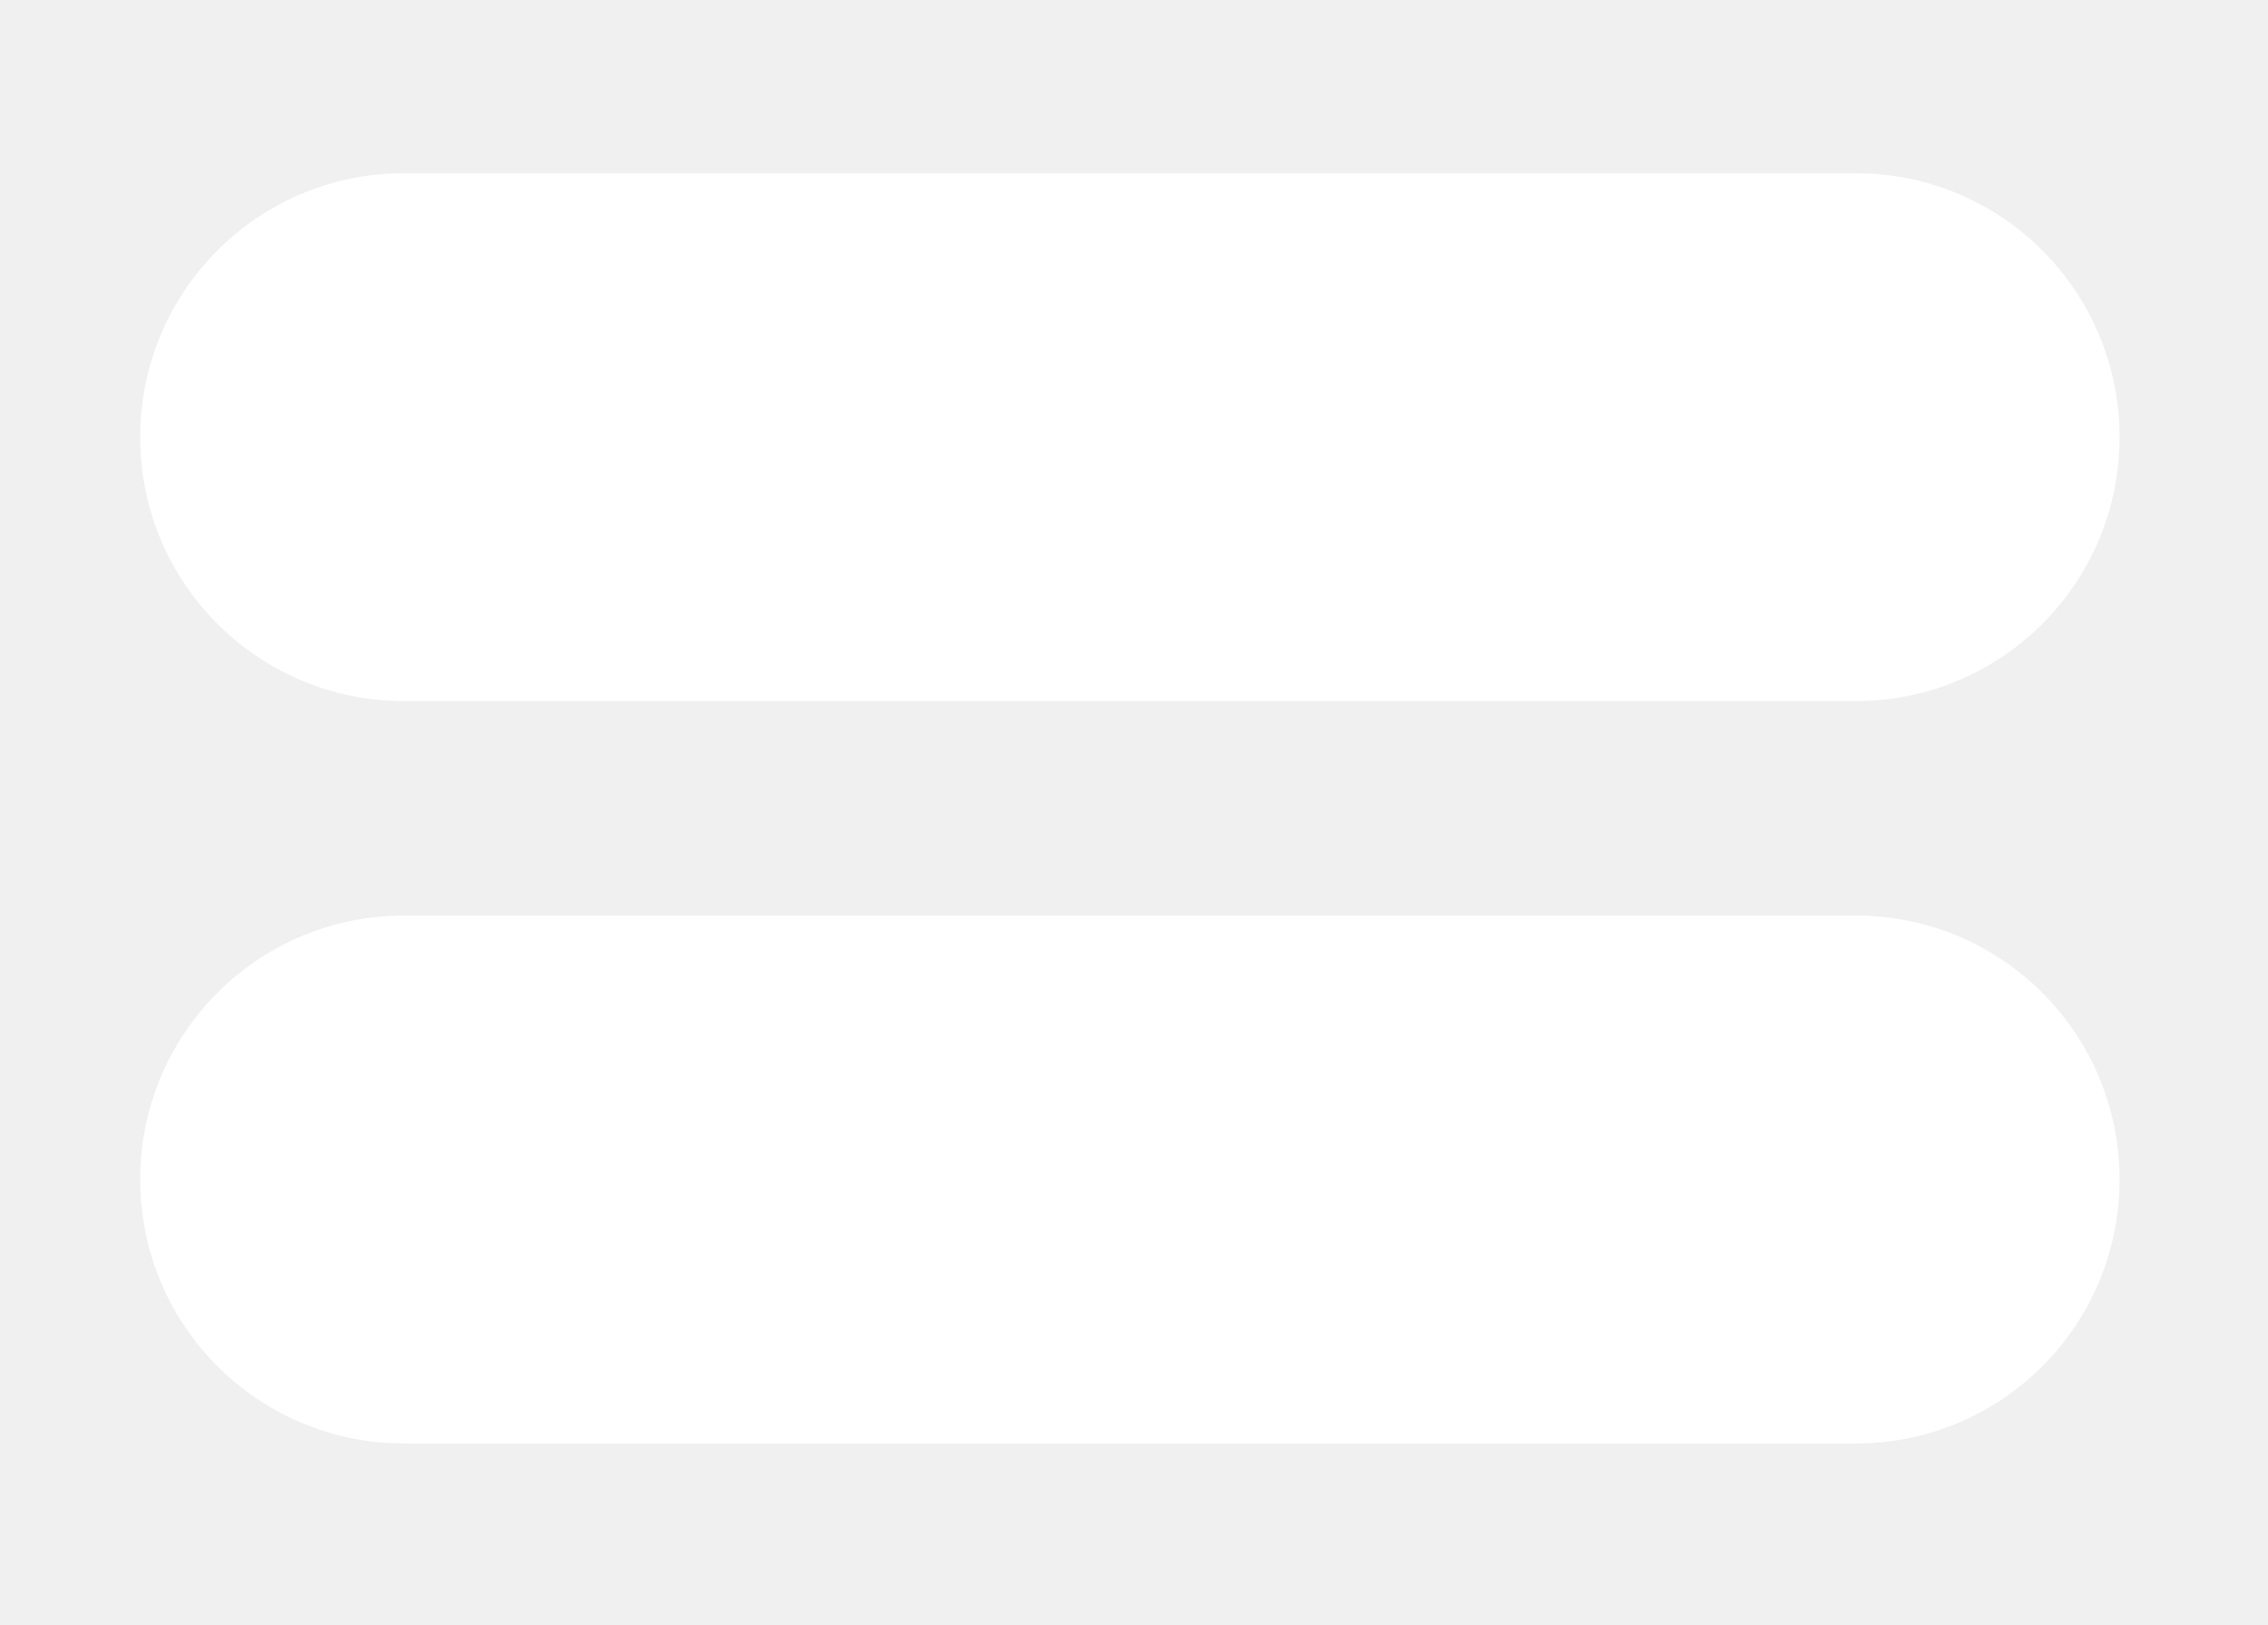
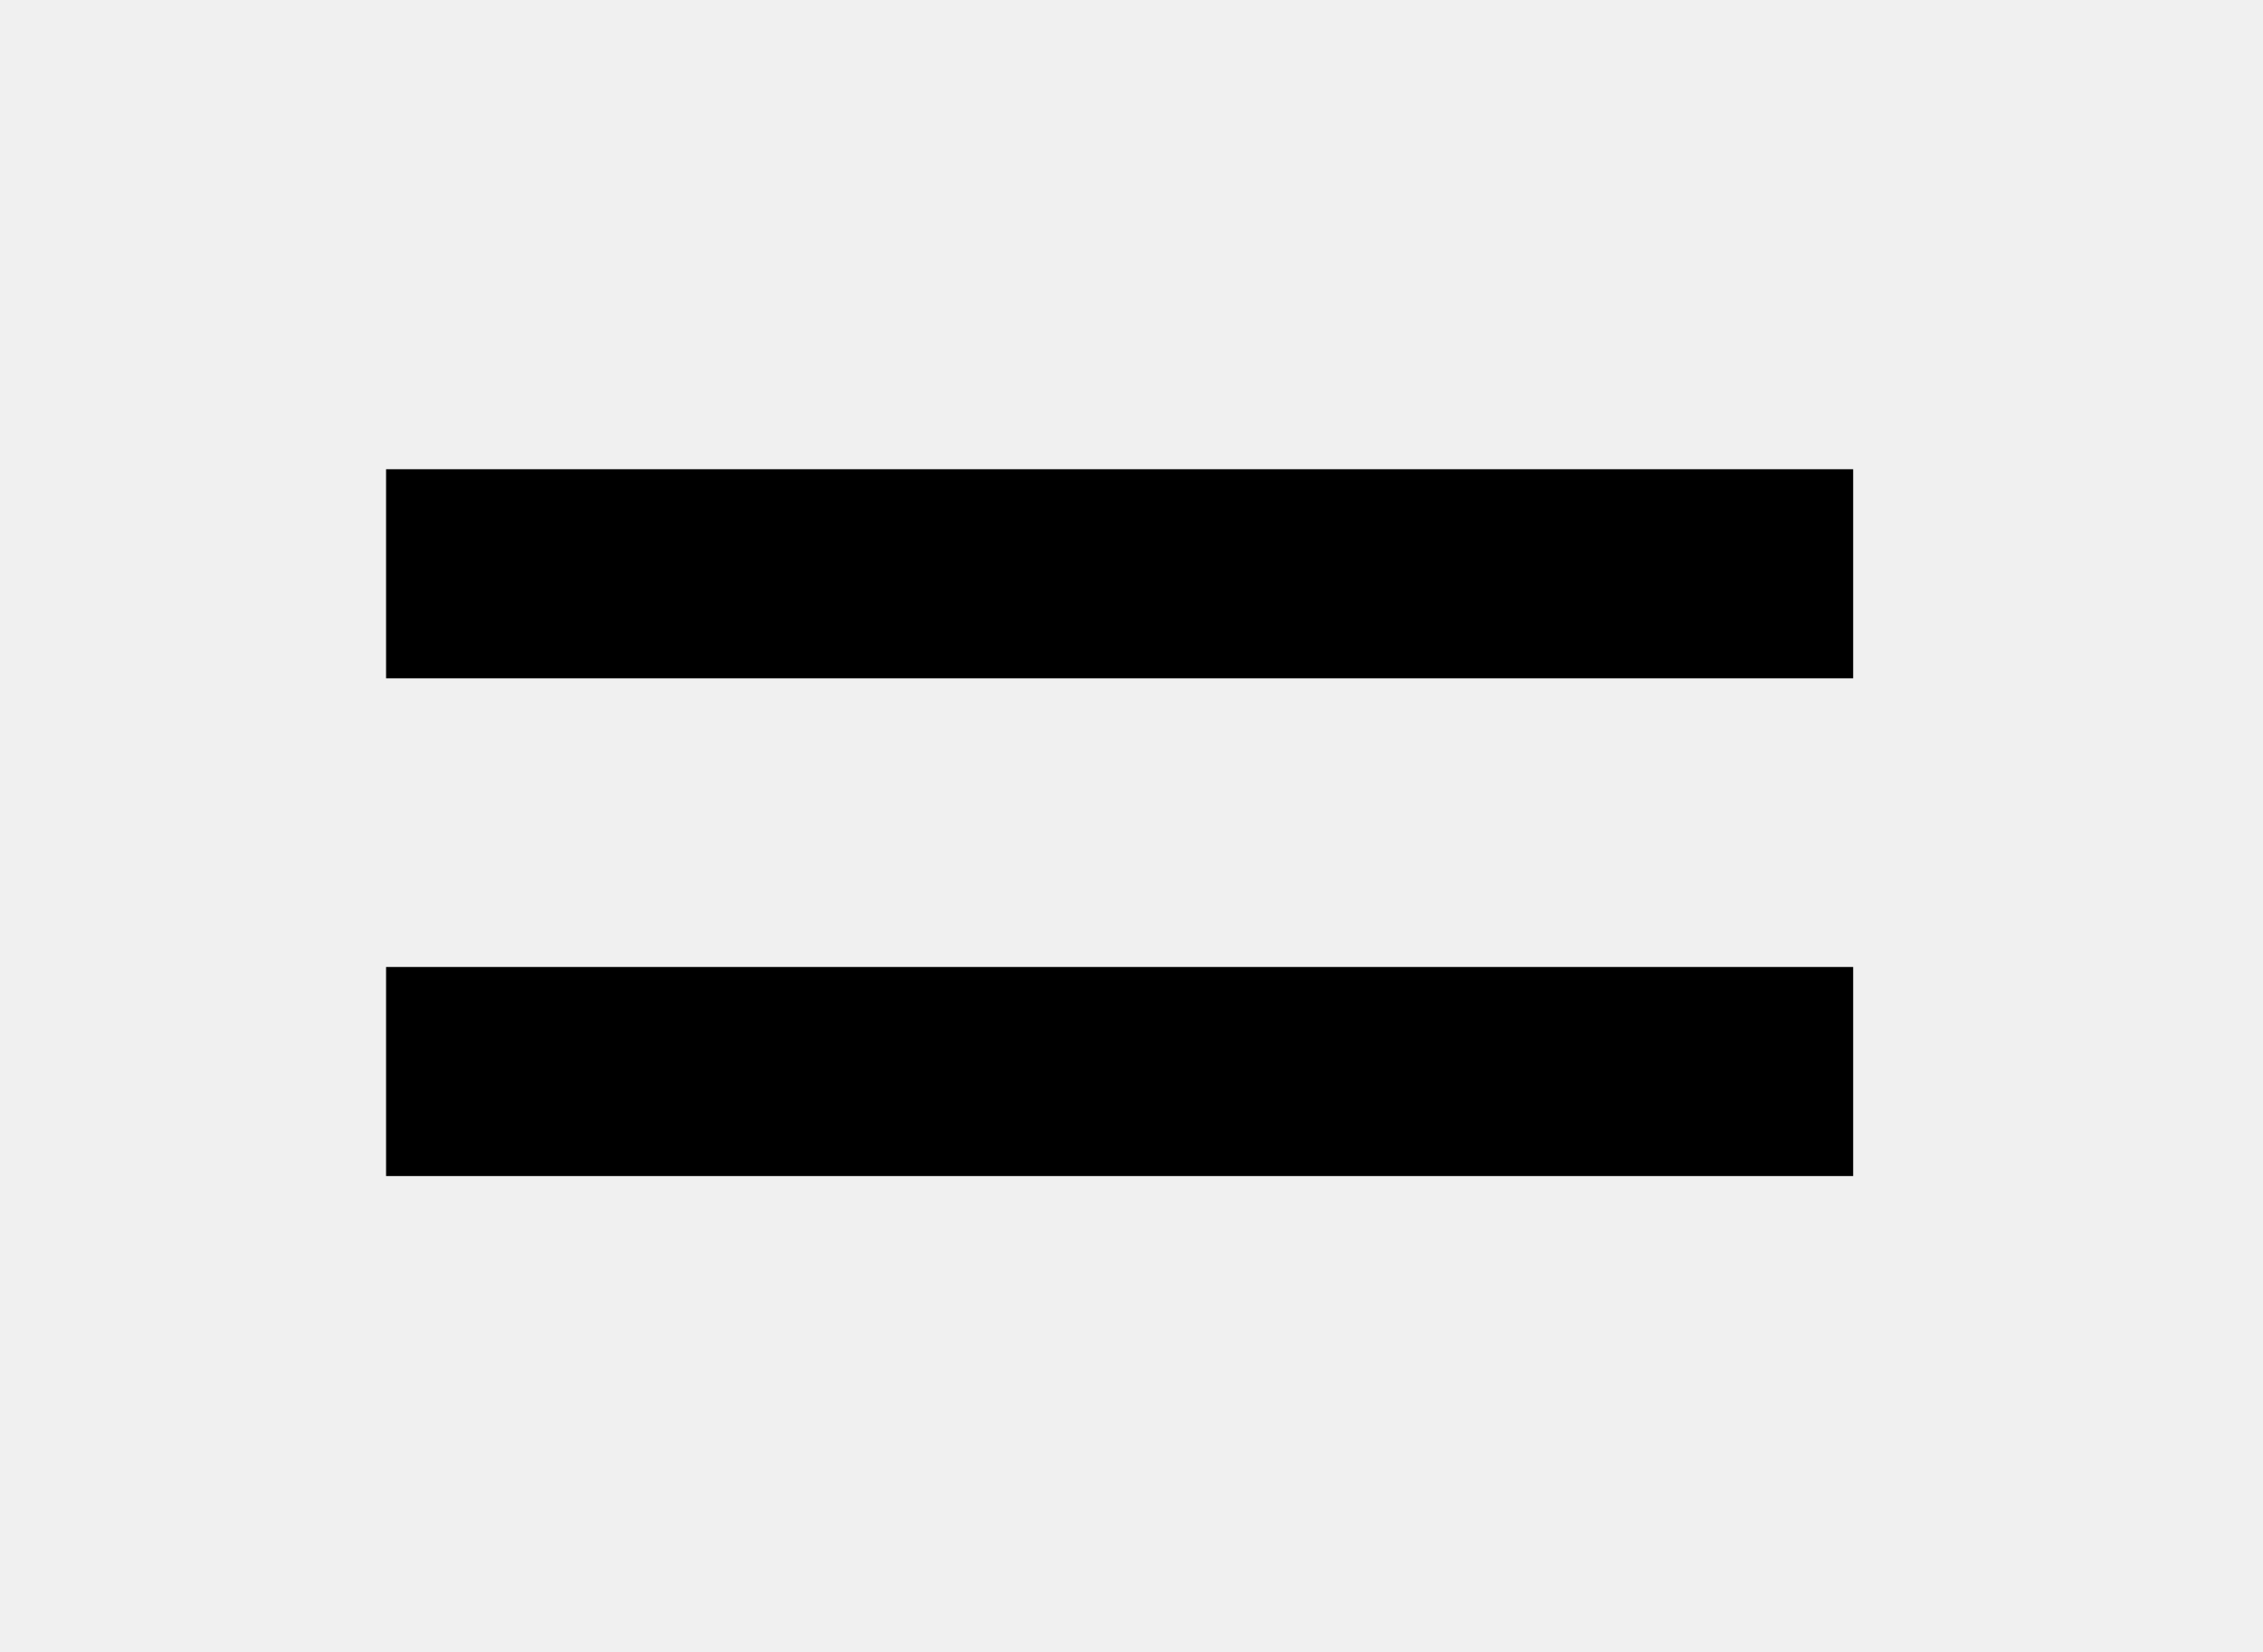
- <svg xmlns="http://www.w3.org/2000/svg" version="1.2" viewBox="0 0 275 197" width="275" height="197">
+ <svg xmlns="http://www.w3.org/2000/svg" version="1.2" viewBox="0 0 381 278" width="381" height="278">
  <style>
- 		.s0 { fill: white } 
+ 		.s0 { fill: #000000 } 
	</style>
-   <path id="Layer 1" class="s0" d="m17 53c0-17.7 14.3-32 32-32h176c17.7 0 32 14.3 32 32 0 17.7-14.3 32-32 32h-176c-17.7 0-32-14.3-32-32z" />
-   <path id="Layer 1 copy" class="s0" d="m17 143c0-17.7 14.3-32 32-32h176c17.7 0 32 14.3 32 32 0 17.7-14.3 32-32 32h-176c-17.7 0-32-14.3-32-32z" />
+   <path id="Layer 1" class="s0" d="m65 79h247v35.2h-247z" />
+   <path id="Layer 1 copy" class="s0" d="m65 162.8h247v35.2h-247z" />
</svg>
